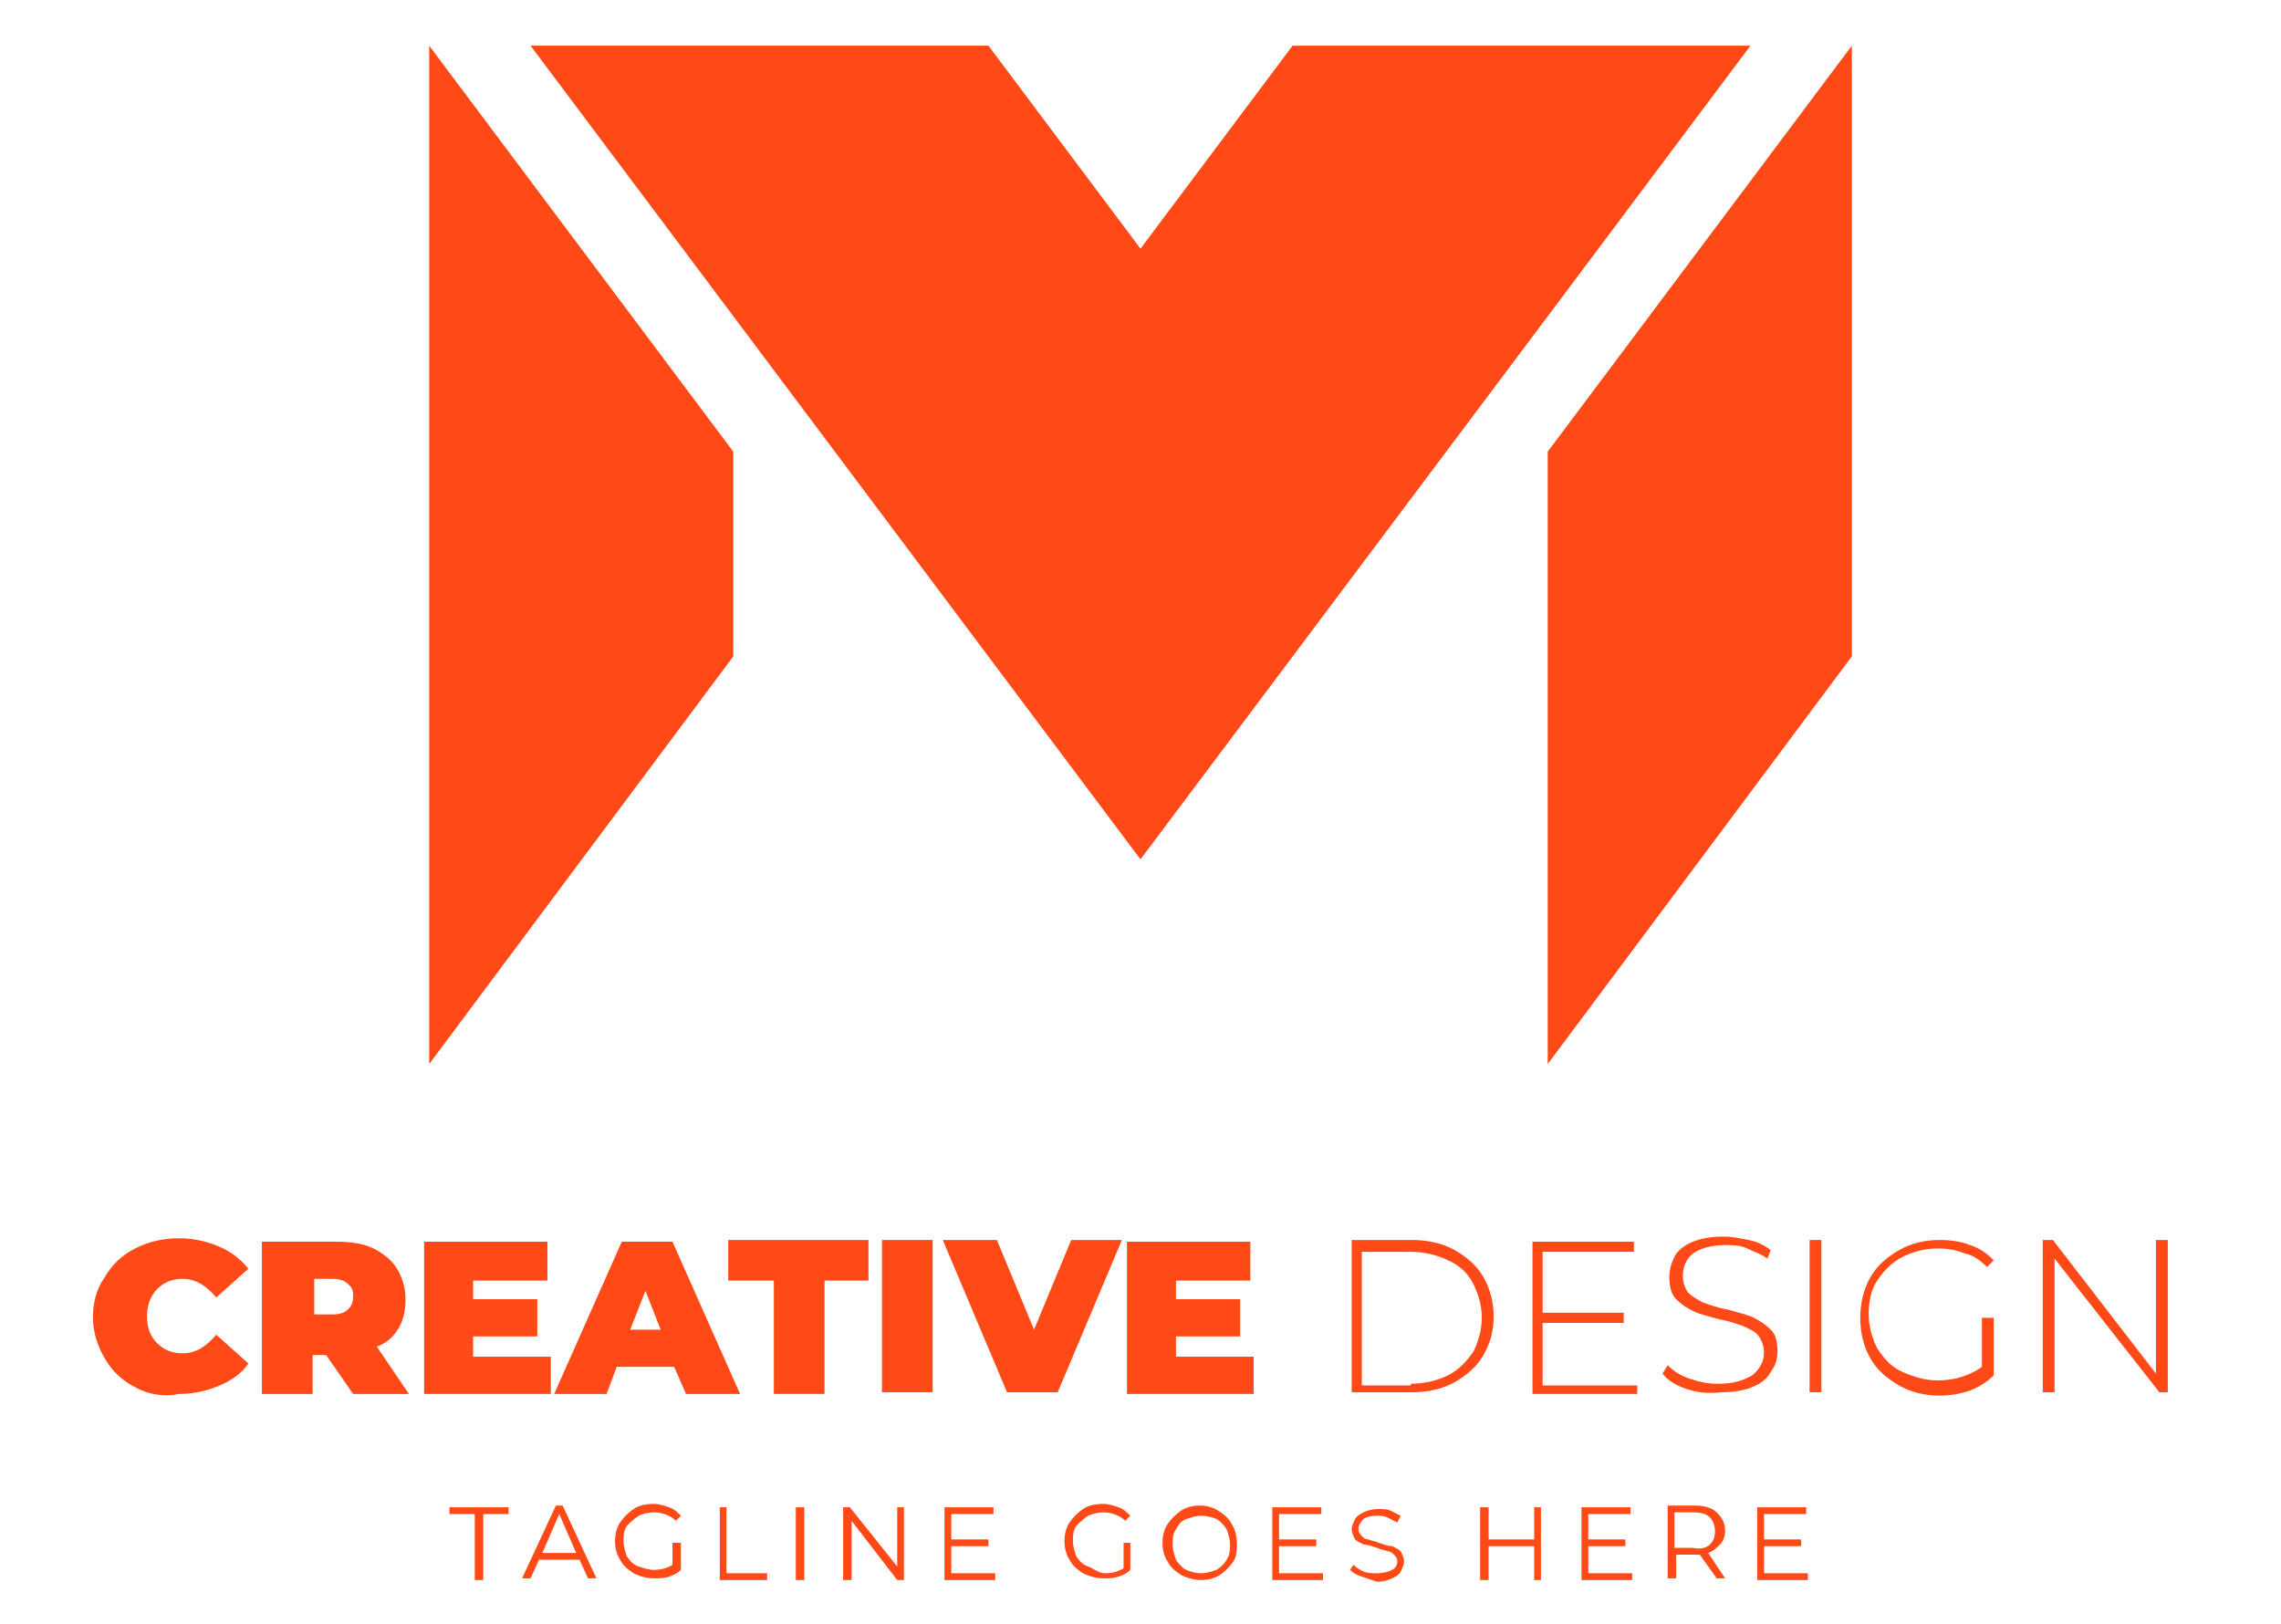
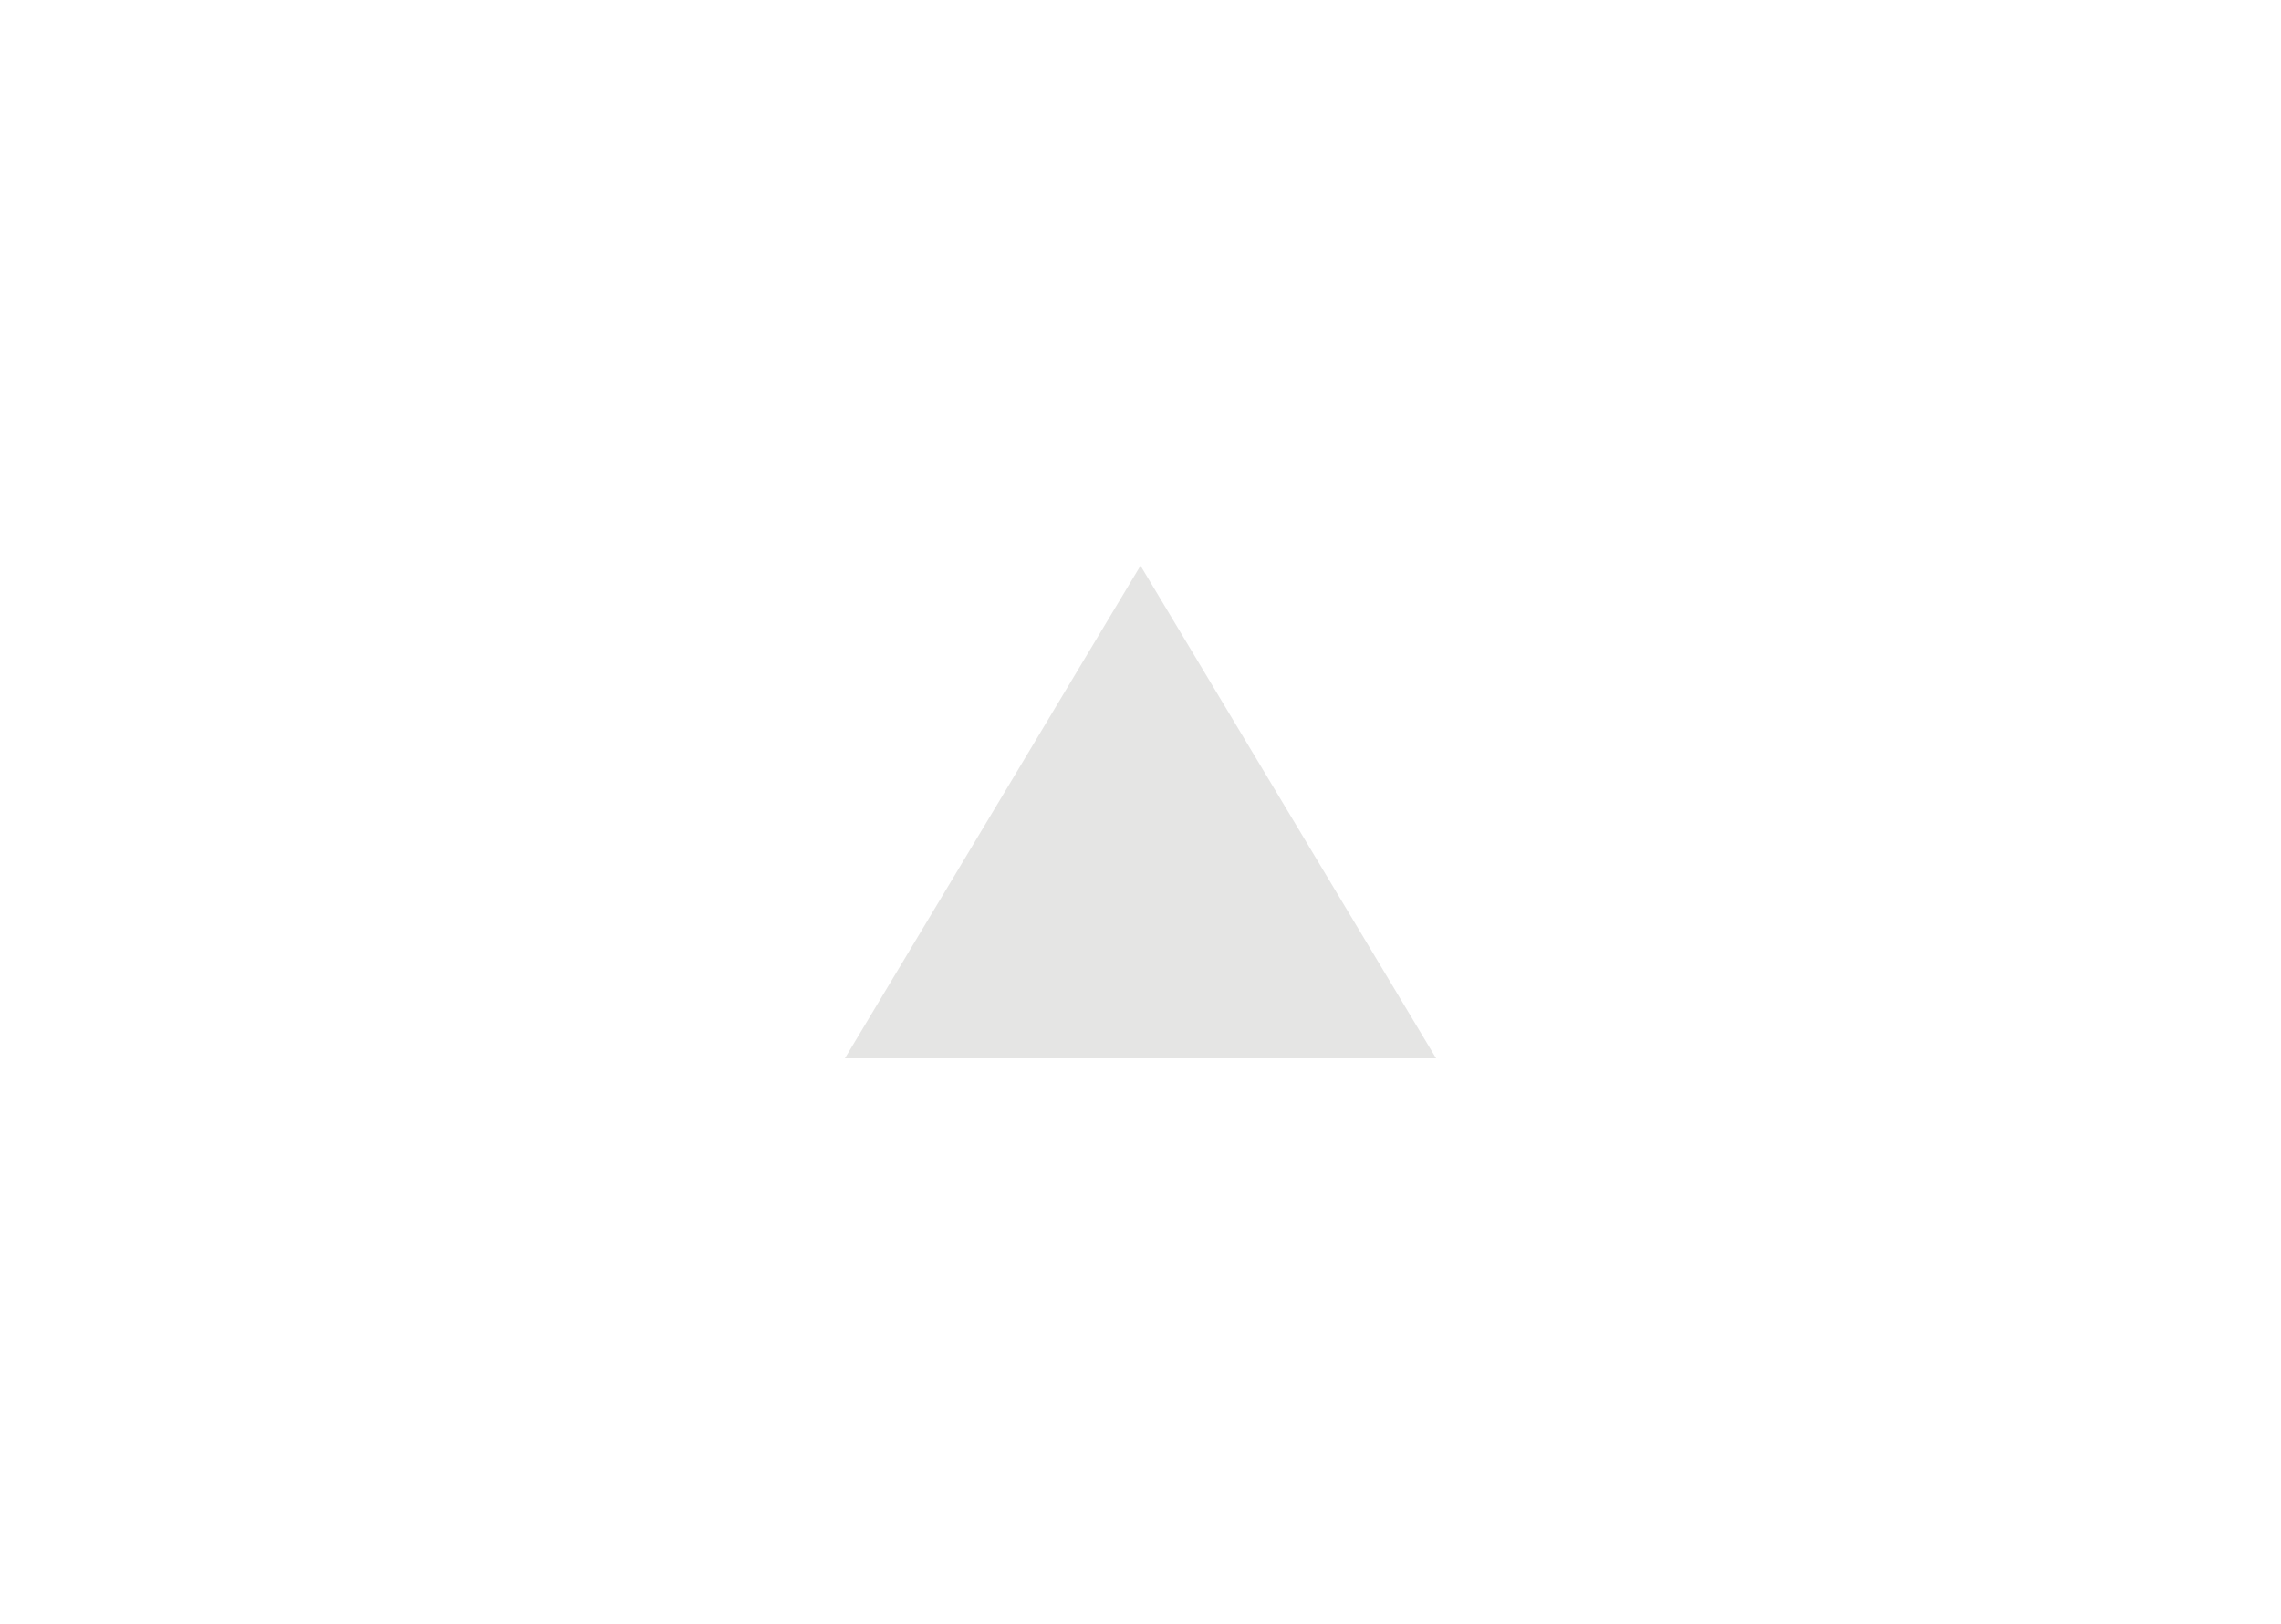
<svg xmlns="http://www.w3.org/2000/svg" width="125" height="89" viewBox="0 0 125 89" fill="none">
-   <path d="M40.185 24.753V35.971L23.519 58.313V2.503L40.185 24.753Z" fill="#FF4A17" />
-   <path d="M101.482 2.503V35.971L84.815 58.313V24.753L101.482 2.503Z" fill="#FF4A17" />
-   <path d="M95.926 2.503L84.815 17.336L62.5 47.096L29.074 2.503H54.167L62.5 13.628L70.834 2.503H95.926Z" fill="#FF4A17" />
-   <path d="M7.407 76.021C6.667 75.65 6.111 75.094 5.741 74.445C5.37 73.796 5.093 73.054 5.093 72.22C5.093 71.385 5.278 70.644 5.741 69.995C6.111 69.346 6.667 68.789 7.407 68.419C8.148 68.048 8.889 67.862 9.815 67.862C10.648 67.862 11.389 68.048 12.037 68.326C12.685 68.604 13.241 69.067 13.611 69.531L11.852 71.107C11.296 70.458 10.741 70.087 10 70.087C9.444 70.087 8.981 70.273 8.611 70.644C8.241 71.014 8.055 71.571 8.055 72.127C8.055 72.776 8.241 73.239 8.611 73.61C8.981 73.981 9.444 74.166 10 74.166C10.741 74.166 11.296 73.796 11.852 73.147L13.611 74.723C13.241 75.279 12.685 75.65 12.037 75.928C11.389 76.206 10.648 76.391 9.815 76.391C8.889 76.577 8.055 76.391 7.407 76.021Z" fill="#FF4A17" />
-   <path d="M17.87 74.259H17.13V76.392H14.352V68.048H18.426C19.167 68.048 19.907 68.141 20.463 68.419C21.018 68.697 21.481 69.068 21.759 69.531C22.037 69.995 22.222 70.551 22.222 71.2C22.222 71.756 22.13 72.312 21.852 72.776C21.574 73.24 21.204 73.61 20.648 73.796L22.407 76.392H19.352L17.87 74.259ZM19.074 70.366C18.889 70.18 18.611 70.087 18.241 70.087H17.222V72.034H18.241C18.611 72.034 18.889 71.942 19.074 71.756C19.259 71.571 19.352 71.385 19.352 71.014C19.352 70.644 19.259 70.551 19.074 70.366Z" fill="#FF4A17" />
-   <path d="M30.185 74.259V76.392H23.241V68.048H30V70.18H25.926V71.2H29.444V73.24H25.926V74.352H30.185V74.259Z" fill="#FF4A17" />
-   <path d="M36.944 74.908H33.796L33.241 76.392H30.37L34.074 68.048H36.852L40.556 76.392H37.593L36.944 74.908ZM36.204 72.869L35.37 70.736L34.537 72.869H36.204Z" fill="#FF4A17" />
-   <path d="M42.315 70.18H39.907V67.955H47.592V70.18H45.185V76.391H42.407V70.18H42.315Z" fill="#FF4A17" />
-   <path d="M48.333 67.955H51.111V76.299H48.333V67.955Z" fill="#FF4A17" />
-   <path d="M61.481 67.955L57.963 76.299H55.185L51.666 67.955H54.63L56.666 72.869L58.703 67.955H61.481Z" fill="#FF4A17" />
-   <path d="M68.704 74.259V76.392H61.759V68.048H68.519V70.18H64.445V71.2H67.963V73.24H64.445V74.352H68.704V74.259Z" fill="#FF4A17" />
-   <path d="M74.074 67.955H77.407C78.241 67.955 79.074 68.141 79.722 68.511C80.37 68.882 80.926 69.346 81.296 69.995C81.667 70.644 81.852 71.385 81.852 72.127C81.852 72.961 81.667 73.61 81.296 74.259C80.926 74.908 80.37 75.372 79.722 75.743C79.074 76.113 78.241 76.299 77.407 76.299H74.074V67.955ZM77.315 75.835C78.055 75.835 78.796 75.65 79.352 75.372C79.907 75.094 80.37 74.63 80.741 74.074C81.018 73.518 81.204 72.869 81.204 72.22C81.204 71.571 81.018 70.922 80.741 70.365C80.463 69.809 80 69.346 79.352 69.068C78.796 68.79 78.055 68.604 77.315 68.604H74.629V75.928H77.315V75.835Z" fill="#FF4A17" />
-   <path d="M89.722 75.835V76.392H83.981V68.048H89.537V68.604H84.537V71.942H88.981V72.498H84.537V75.928H89.722V75.835Z" fill="#FF4A17" />
-   <path d="M92.407 76.113C91.852 75.928 91.389 75.65 91.111 75.279L91.389 74.815C91.667 75.094 92.037 75.372 92.593 75.557C93.148 75.742 93.611 75.835 94.167 75.835C95 75.835 95.555 75.65 96.019 75.372C96.389 75.094 96.667 74.63 96.667 74.166C96.667 73.796 96.574 73.517 96.389 73.239C96.204 72.961 95.926 72.868 95.555 72.683C95.278 72.59 94.815 72.405 94.259 72.312C93.611 72.127 93.148 72.034 92.778 71.849C92.407 71.663 92.13 71.478 91.852 71.2C91.574 70.922 91.481 70.458 91.481 69.995C91.481 69.624 91.574 69.253 91.759 68.882C91.944 68.511 92.315 68.233 92.778 68.048C93.241 67.862 93.796 67.769 94.444 67.769C94.907 67.769 95.37 67.862 95.833 67.955C96.296 68.048 96.667 68.233 97.037 68.511L96.852 68.975C96.481 68.697 96.111 68.604 95.741 68.418C95.37 68.233 94.907 68.233 94.537 68.233C93.796 68.233 93.148 68.418 92.778 68.697C92.407 68.975 92.222 69.438 92.222 69.902C92.222 70.273 92.315 70.551 92.5 70.829C92.685 71.014 92.963 71.2 93.333 71.385C93.611 71.478 94.074 71.663 94.63 71.756C95.278 71.941 95.741 72.034 96.111 72.219C96.481 72.405 96.759 72.59 97.037 72.868C97.315 73.147 97.407 73.517 97.407 74.074C97.407 74.445 97.315 74.815 97.037 75.186C96.852 75.557 96.481 75.835 96.019 76.021C95.555 76.206 95 76.299 94.352 76.299C93.519 76.391 92.963 76.299 92.407 76.113Z" fill="#FF4A17" />
-   <path d="M99.166 67.955H99.815V76.299H99.166V67.955Z" fill="#FF4A17" />
-   <path d="M108.704 72.22H109.259V75.372C108.889 75.743 108.426 76.021 107.963 76.206C107.407 76.391 106.852 76.484 106.296 76.484C105.463 76.484 104.722 76.299 104.074 75.928C103.426 75.557 102.87 75.094 102.5 74.445C102.13 73.796 101.944 73.054 101.944 72.22C101.944 71.385 102.13 70.644 102.5 69.995C102.87 69.346 103.426 68.882 104.074 68.511C104.722 68.141 105.463 67.955 106.296 67.955C106.944 67.955 107.5 68.048 107.963 68.233C108.518 68.419 108.889 68.697 109.259 69.068L108.889 69.438C108.518 69.068 108.148 68.789 107.685 68.697C107.222 68.511 106.759 68.419 106.204 68.419C105.463 68.419 104.815 68.604 104.259 68.882C103.704 69.16 103.241 69.624 102.87 70.18C102.5 70.736 102.407 71.385 102.407 72.034C102.407 72.683 102.592 73.332 102.87 73.888C103.241 74.445 103.611 74.908 104.259 75.186C104.907 75.464 105.463 75.65 106.204 75.65C107.13 75.65 107.963 75.372 108.611 74.908V72.22H108.704Z" fill="#FF4A17" />
-   <path d="M118.796 67.955V76.299H118.333L112.592 68.975V76.299H111.944V67.955H112.5L118.148 75.279V67.955H118.796Z" fill="#FF4A17" />
-   <path d="M26.018 82.974H24.63V82.603H27.87V82.974H26.482V86.59H26.018V82.974Z" fill="#FF4A17" />
-   <path d="M31.759 85.477H29.537L29.074 86.497H28.611L30.463 82.51H30.833L32.685 86.497H32.222L31.759 85.477ZM31.574 85.106L30.648 82.974L29.722 85.106H31.574Z" fill="#FF4A17" />
-   <path d="M36.944 84.55H37.315V86.033C37.13 86.219 36.944 86.311 36.667 86.404C36.389 86.497 36.111 86.497 35.833 86.497C35.463 86.497 35.093 86.404 34.722 86.219C34.444 86.033 34.167 85.848 33.981 85.477C33.796 85.199 33.704 84.828 33.704 84.457C33.704 84.086 33.796 83.715 33.981 83.437C34.167 83.159 34.444 82.881 34.722 82.696C35 82.51 35.37 82.418 35.833 82.418C36.111 82.418 36.389 82.51 36.667 82.603C36.944 82.696 37.13 82.881 37.315 83.066L37.037 83.345C36.759 83.066 36.296 82.881 35.833 82.881C35.556 82.881 35.185 82.974 35 83.066C34.722 83.252 34.537 83.437 34.352 83.623C34.167 83.901 34.167 84.179 34.167 84.457C34.167 84.735 34.259 85.013 34.352 85.291C34.537 85.57 34.722 85.755 35 85.848C35.278 85.94 35.556 86.033 35.833 86.033C36.204 86.033 36.574 85.94 36.852 85.755V84.55H36.944Z" fill="#FF4A17" />
-   <path d="M39.444 82.603H39.815V86.219H42.037V86.59H39.444V82.603Z" fill="#FF4A17" />
-   <path d="M43.611 82.603H44.074V86.59H43.611V82.603Z" fill="#FF4A17" />
-   <path d="M49.537 82.603V86.59H49.167L46.667 83.345V86.59H46.204V82.603H46.574L49.167 85.848V82.603H49.537Z" fill="#FF4A17" />
-   <path d="M54.537 86.219V86.59H51.759V82.603H54.444V82.974H52.13V84.365H54.167V84.735H52.13V86.219H54.537Z" fill="#FF4A17" />
-   <path d="M61.574 84.55H61.944V86.033C61.759 86.219 61.574 86.311 61.296 86.404C61.018 86.497 60.741 86.497 60.463 86.497C60.093 86.497 59.722 86.404 59.352 86.219C59.074 86.033 58.796 85.848 58.611 85.477C58.426 85.199 58.333 84.828 58.333 84.457C58.333 84.086 58.426 83.715 58.611 83.437C58.796 83.159 59.074 82.881 59.352 82.696C59.63 82.51 60 82.418 60.463 82.418C60.741 82.418 61.018 82.51 61.296 82.603C61.574 82.696 61.759 82.881 61.944 83.066L61.667 83.345C61.389 83.066 60.926 82.881 60.463 82.881C60.185 82.881 59.815 82.974 59.63 83.066C59.352 83.252 59.167 83.437 58.981 83.623C58.796 83.901 58.796 84.179 58.796 84.457C58.796 84.735 58.889 85.013 58.981 85.291C59.167 85.57 59.352 85.755 59.63 85.848C59.907 85.94 60.185 86.219 60.556 86.219C60.926 86.219 61.296 86.126 61.574 85.94V84.55Z" fill="#FF4A17" />
-   <path d="M64.722 86.311C64.444 86.126 64.167 85.941 63.981 85.57C63.796 85.291 63.704 84.921 63.704 84.55C63.704 84.179 63.796 83.808 63.981 83.53C64.167 83.252 64.444 82.974 64.722 82.788C65 82.603 65.37 82.51 65.741 82.51C66.111 82.51 66.481 82.603 66.759 82.788C67.037 82.974 67.315 83.159 67.5 83.53C67.685 83.808 67.778 84.179 67.778 84.55C67.778 84.921 67.778 85.291 67.593 85.57C67.407 85.848 67.129 86.126 66.852 86.311C66.574 86.497 66.204 86.589 65.833 86.589C65.463 86.589 65.093 86.497 64.722 86.311ZM66.667 86.033C66.944 85.848 67.129 85.662 67.222 85.477C67.407 85.199 67.407 84.921 67.407 84.642C67.407 84.364 67.315 84.086 67.222 83.808C67.037 83.53 66.852 83.345 66.667 83.252C66.481 83.159 66.111 83.067 65.833 83.067C65.555 83.067 65.278 83.159 65 83.252C64.722 83.345 64.537 83.623 64.444 83.808C64.259 84.086 64.259 84.364 64.259 84.642C64.259 84.921 64.352 85.199 64.444 85.477C64.629 85.755 64.815 85.941 65 86.033C65.185 86.126 65.555 86.219 65.833 86.219C66.111 86.219 66.389 86.126 66.667 86.033Z" fill="#FF4A17" />
-   <path d="M72.5 86.219V86.59H69.722V82.603H72.407V82.974H70.093V84.365H72.13V84.735H70.093V86.219H72.5Z" fill="#FF4A17" />
-   <path d="M74.63 86.404C74.352 86.311 74.167 86.219 73.981 86.033L74.167 85.755C74.352 85.941 74.537 86.033 74.722 86.126C75 86.219 75.185 86.219 75.463 86.219C75.833 86.219 76.111 86.126 76.296 86.033C76.481 85.941 76.574 85.755 76.574 85.57C76.574 85.384 76.481 85.292 76.389 85.199C76.296 85.106 76.204 85.013 76.019 85.013C75.833 84.921 75.648 84.921 75.463 84.828C75.185 84.735 74.907 84.643 74.722 84.643C74.537 84.55 74.352 84.457 74.259 84.365C74.167 84.179 74.074 83.994 74.074 83.808C74.074 83.623 74.167 83.438 74.259 83.252C74.352 83.067 74.537 82.974 74.722 82.881C74.907 82.788 75.185 82.696 75.555 82.696C75.741 82.696 76.019 82.696 76.204 82.788C76.389 82.881 76.574 82.974 76.759 83.067L76.574 83.438C76.389 83.345 76.204 83.252 76.019 83.159C75.833 83.067 75.648 83.067 75.463 83.067C75.093 83.067 74.815 83.159 74.722 83.252C74.63 83.345 74.444 83.53 74.444 83.808C74.444 83.994 74.537 84.086 74.63 84.179C74.722 84.272 74.815 84.365 75 84.365C75.185 84.457 75.37 84.457 75.555 84.55C75.833 84.643 76.111 84.735 76.296 84.735C76.481 84.828 76.667 84.921 76.759 85.013C76.852 85.199 76.944 85.384 76.944 85.57C76.944 85.755 76.852 85.941 76.759 86.126C76.667 86.311 76.481 86.404 76.296 86.497C76.111 86.59 75.833 86.682 75.463 86.682C75.185 86.59 74.907 86.497 74.63 86.404Z" fill="#FF4A17" />
-   <path d="M84.444 82.603V86.59H84.074V84.735H81.574V86.59H81.111V82.603H81.574V84.365H84.074V82.603H84.444Z" fill="#FF4A17" />
-   <path d="M89.445 86.219V86.59H86.667V82.603H89.352V82.974H87.037V84.365H89.074V84.735H87.037V86.219H89.445Z" fill="#FF4A17" />
-   <path d="M94.074 86.497L93.148 85.199C93.056 85.199 92.963 85.199 92.87 85.199H91.852V86.497H91.389V82.51H92.87C93.333 82.51 93.796 82.603 94.074 82.881C94.352 83.159 94.537 83.437 94.537 83.901C94.537 84.179 94.445 84.457 94.259 84.642C94.074 84.828 93.889 85.013 93.611 85.106L94.537 86.497H94.074ZM93.704 84.642C93.889 84.457 93.981 84.272 93.981 83.901C93.981 83.623 93.889 83.345 93.704 83.159C93.519 82.974 93.241 82.881 92.778 82.881H91.759V84.828H92.778C93.148 84.921 93.519 84.828 93.704 84.642Z" fill="#FF4A17" />
-   <path d="M99.074 86.219V86.59H96.296V82.603H98.982V82.974H96.667V84.365H98.704V84.735H96.667V86.219H99.074Z" fill="#FF4A17" />
+   <g transform="translate(62.5, 44.5) scale(0.9) translate(0, 3)">
+     <path d="M-18 12 L0 -18 L18 12 Z" fill="#E5E5E4" />
+   </g>
</svg>
